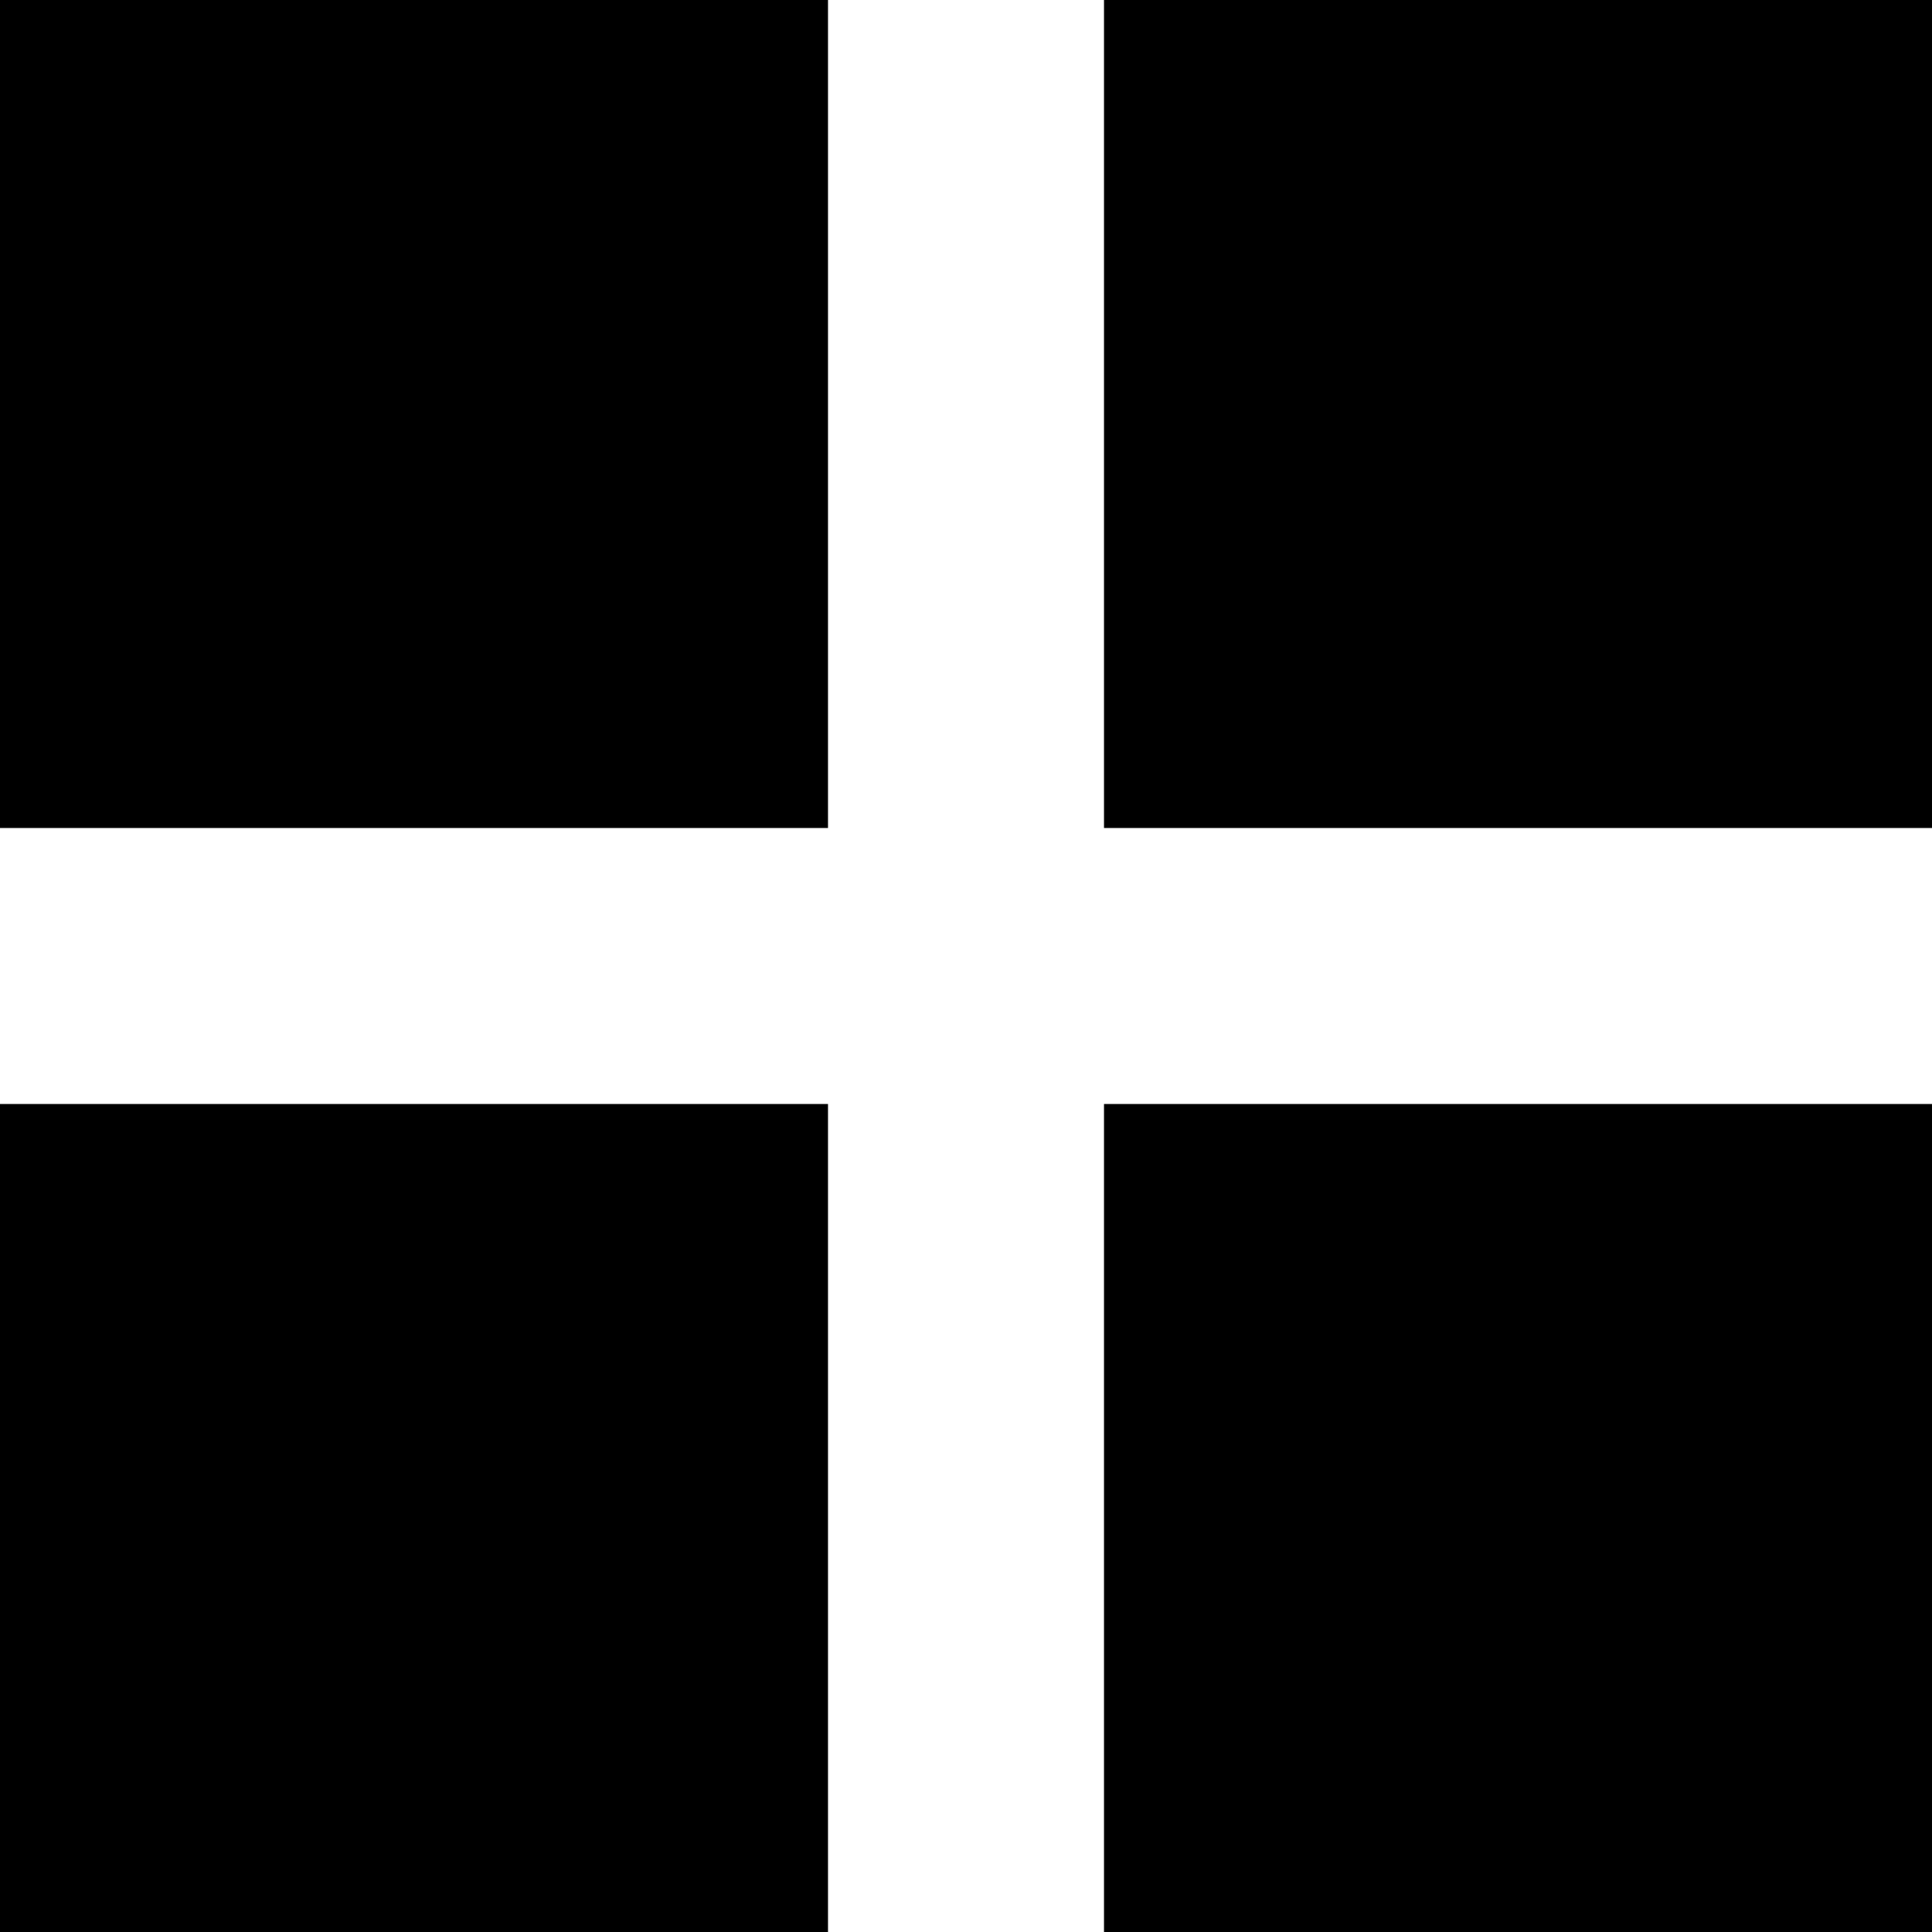
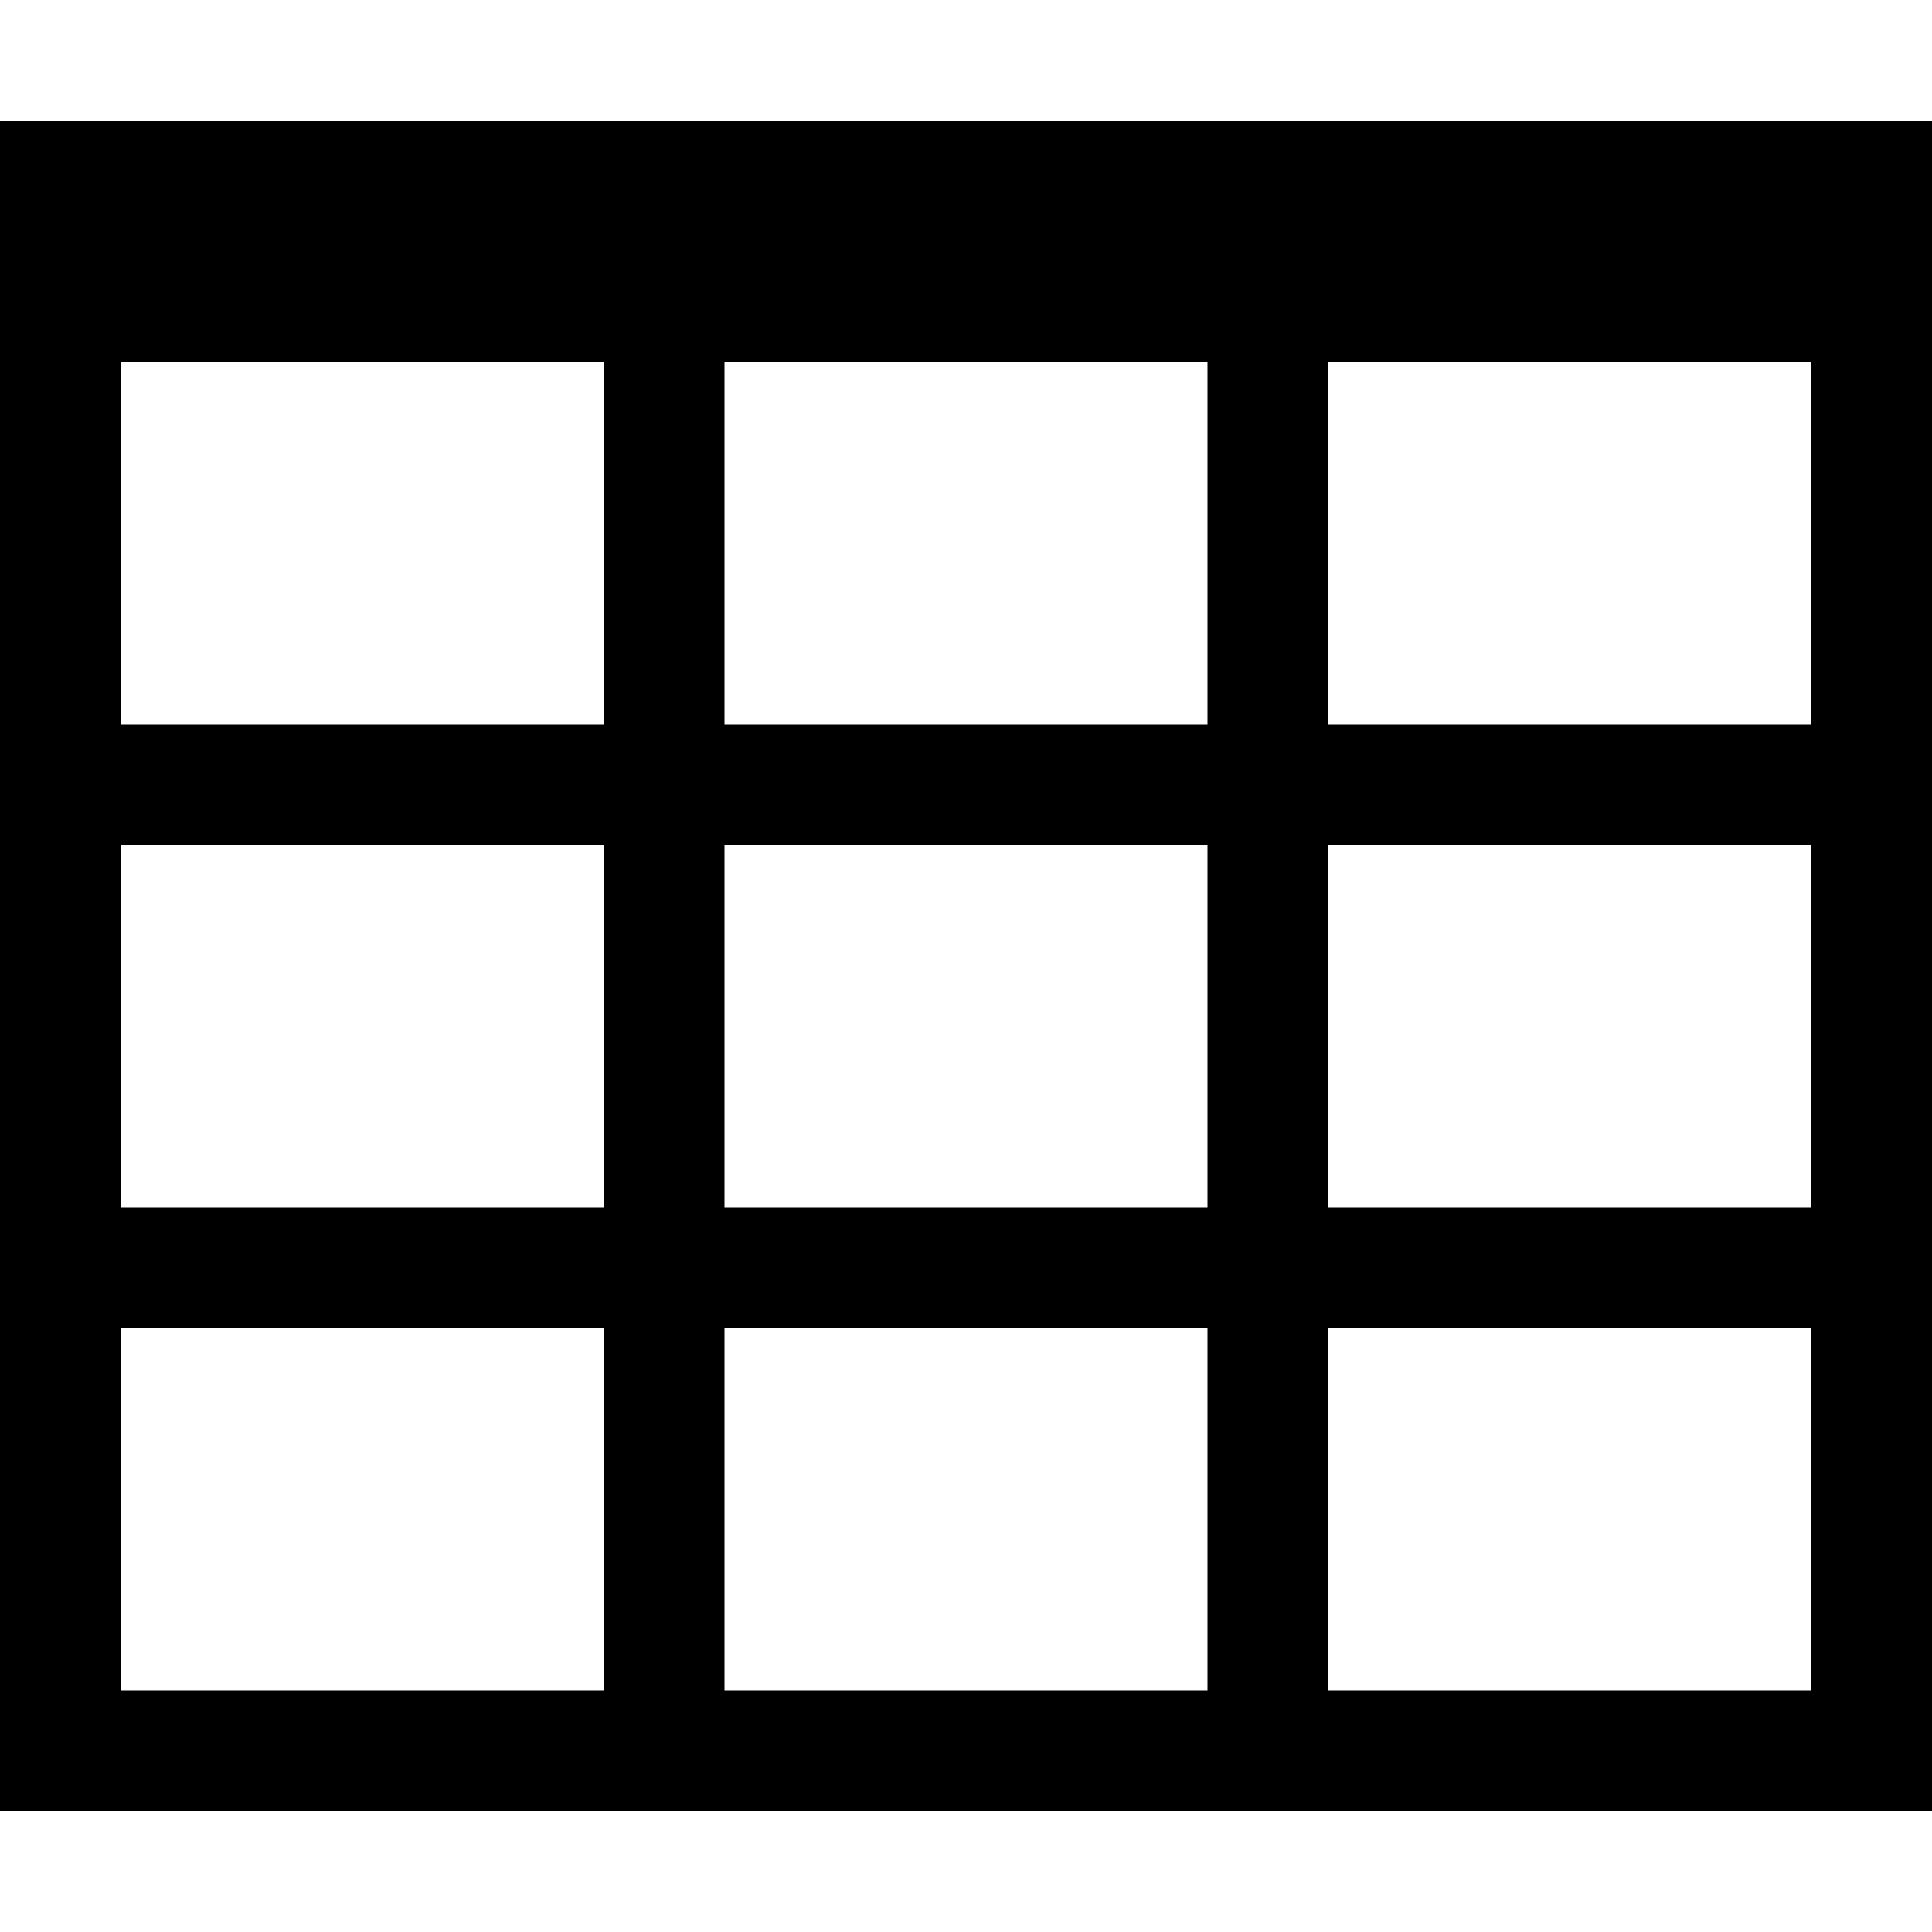
- <svg xmlns="http://www.w3.org/2000/svg" width="14" height="14" viewBox="0 0 14 14">
-   <path fill-rule="evenodd" d="M0,0 L6,0 L6,6 L0,6 L0,0 Z M0,8 L6,8 L6,14 L0,14 L0,8 Z M8,0 L14,0 L14,6 L8,6 L8,0 Z M8,8 L14,8 L14,14 L8,14 L8,8 Z" />
+ <svg xmlns="http://www.w3.org/2000/svg" version="1.1" id="Capa_1" x="0px" y="0px" width="533.333px" height="533.334px" viewBox="0 0 533.333 533.334" style="enable-background:new 0 0 533.333 533.334;" xml:space="preserve">
+   <g>
+     <path d="M0,33.333V500h533.333V33.333H0z M200,333.333v-100h133.333v100H200z M333.333,366.667v100H200v-100H333.333z M333.333,100   v100H200V100H333.333z M166.667,100v100H33.333V100H166.667z M33.333,233.333h133.333v100H33.333V233.333z M366.667,233.333H500   v100H366.667V233.333z M366.667,200V100H500v100H366.667z M33.333,366.667h133.333v100H33.333V366.667z M366.667,466.667v-100H500   v100H366.667z" />
+   </g>
+   <g>
+ </g>
+   <g>
+ </g>
+   <g>
+ </g>
+   <g>
+ </g>
+   <g>
+ </g>
+   <g>
+ </g>
+   <g>
+ </g>
+   <g>
+ </g>
+   <g>
+ </g>
+   <g>
+ </g>
+   <g>
+ </g>
+   <g>
+ </g>
+   <g>
+ </g>
+   <g>
+ </g>
+   <g>
+ </g>
</svg>
